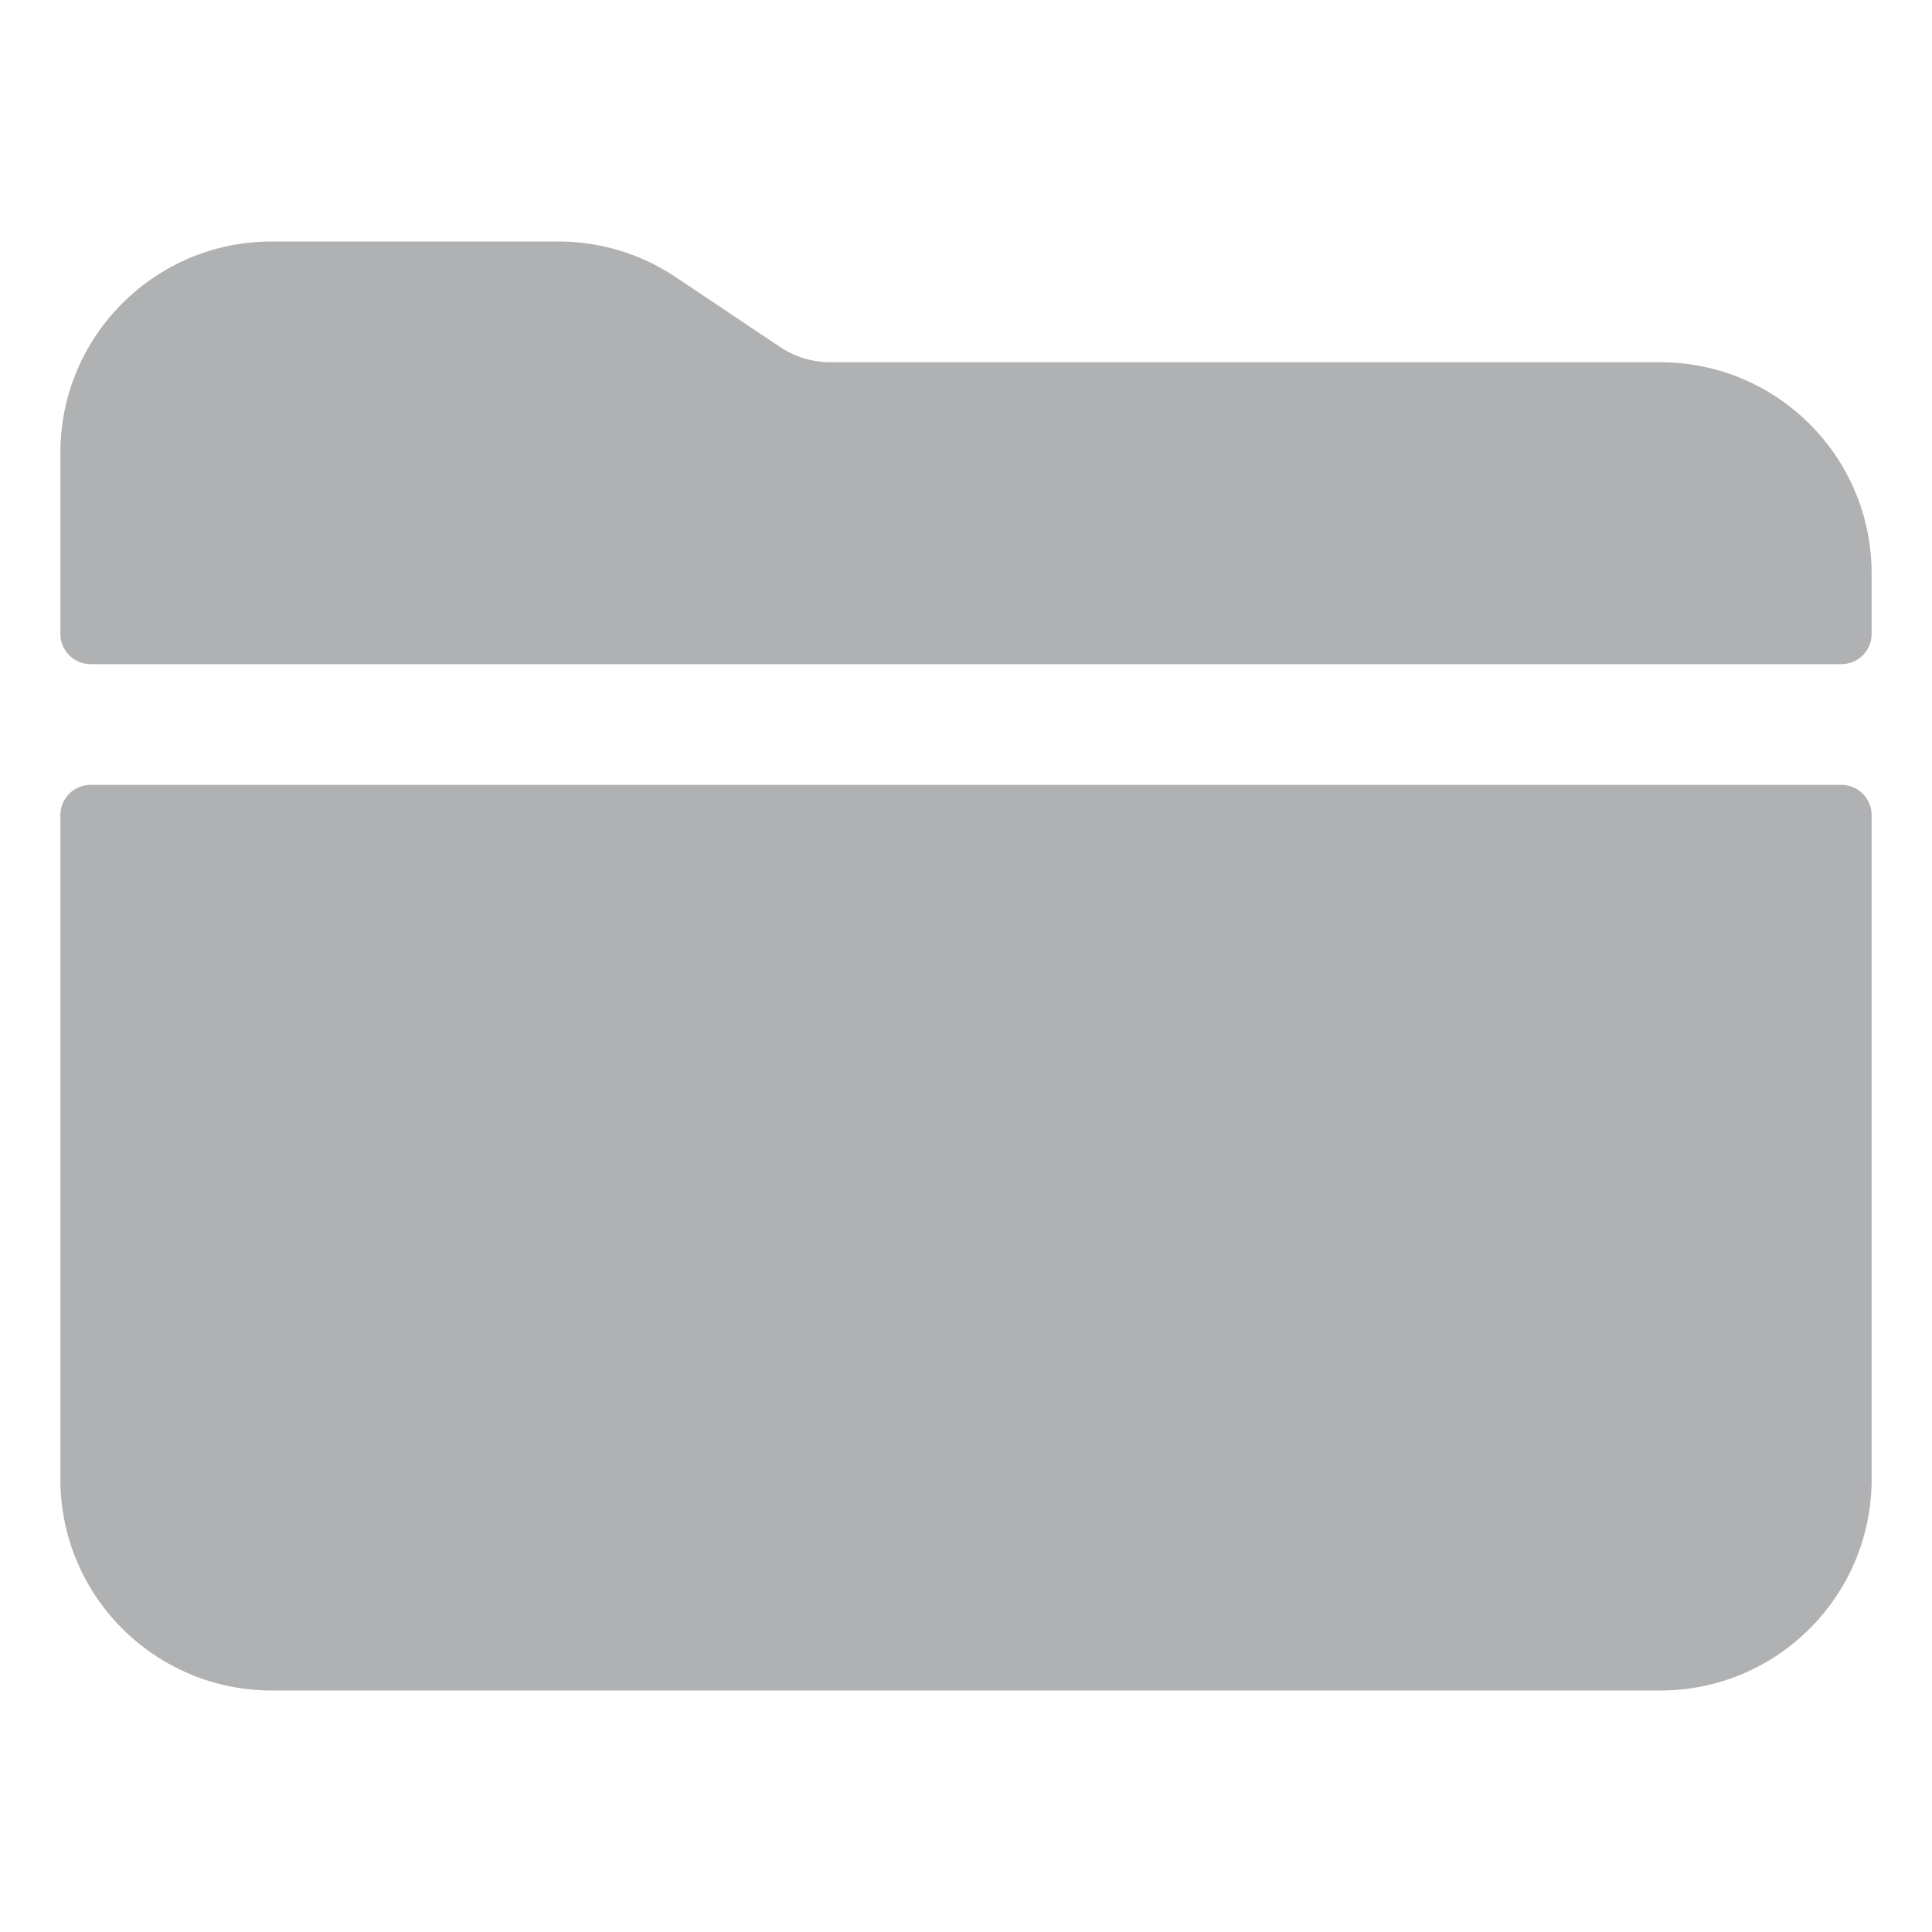
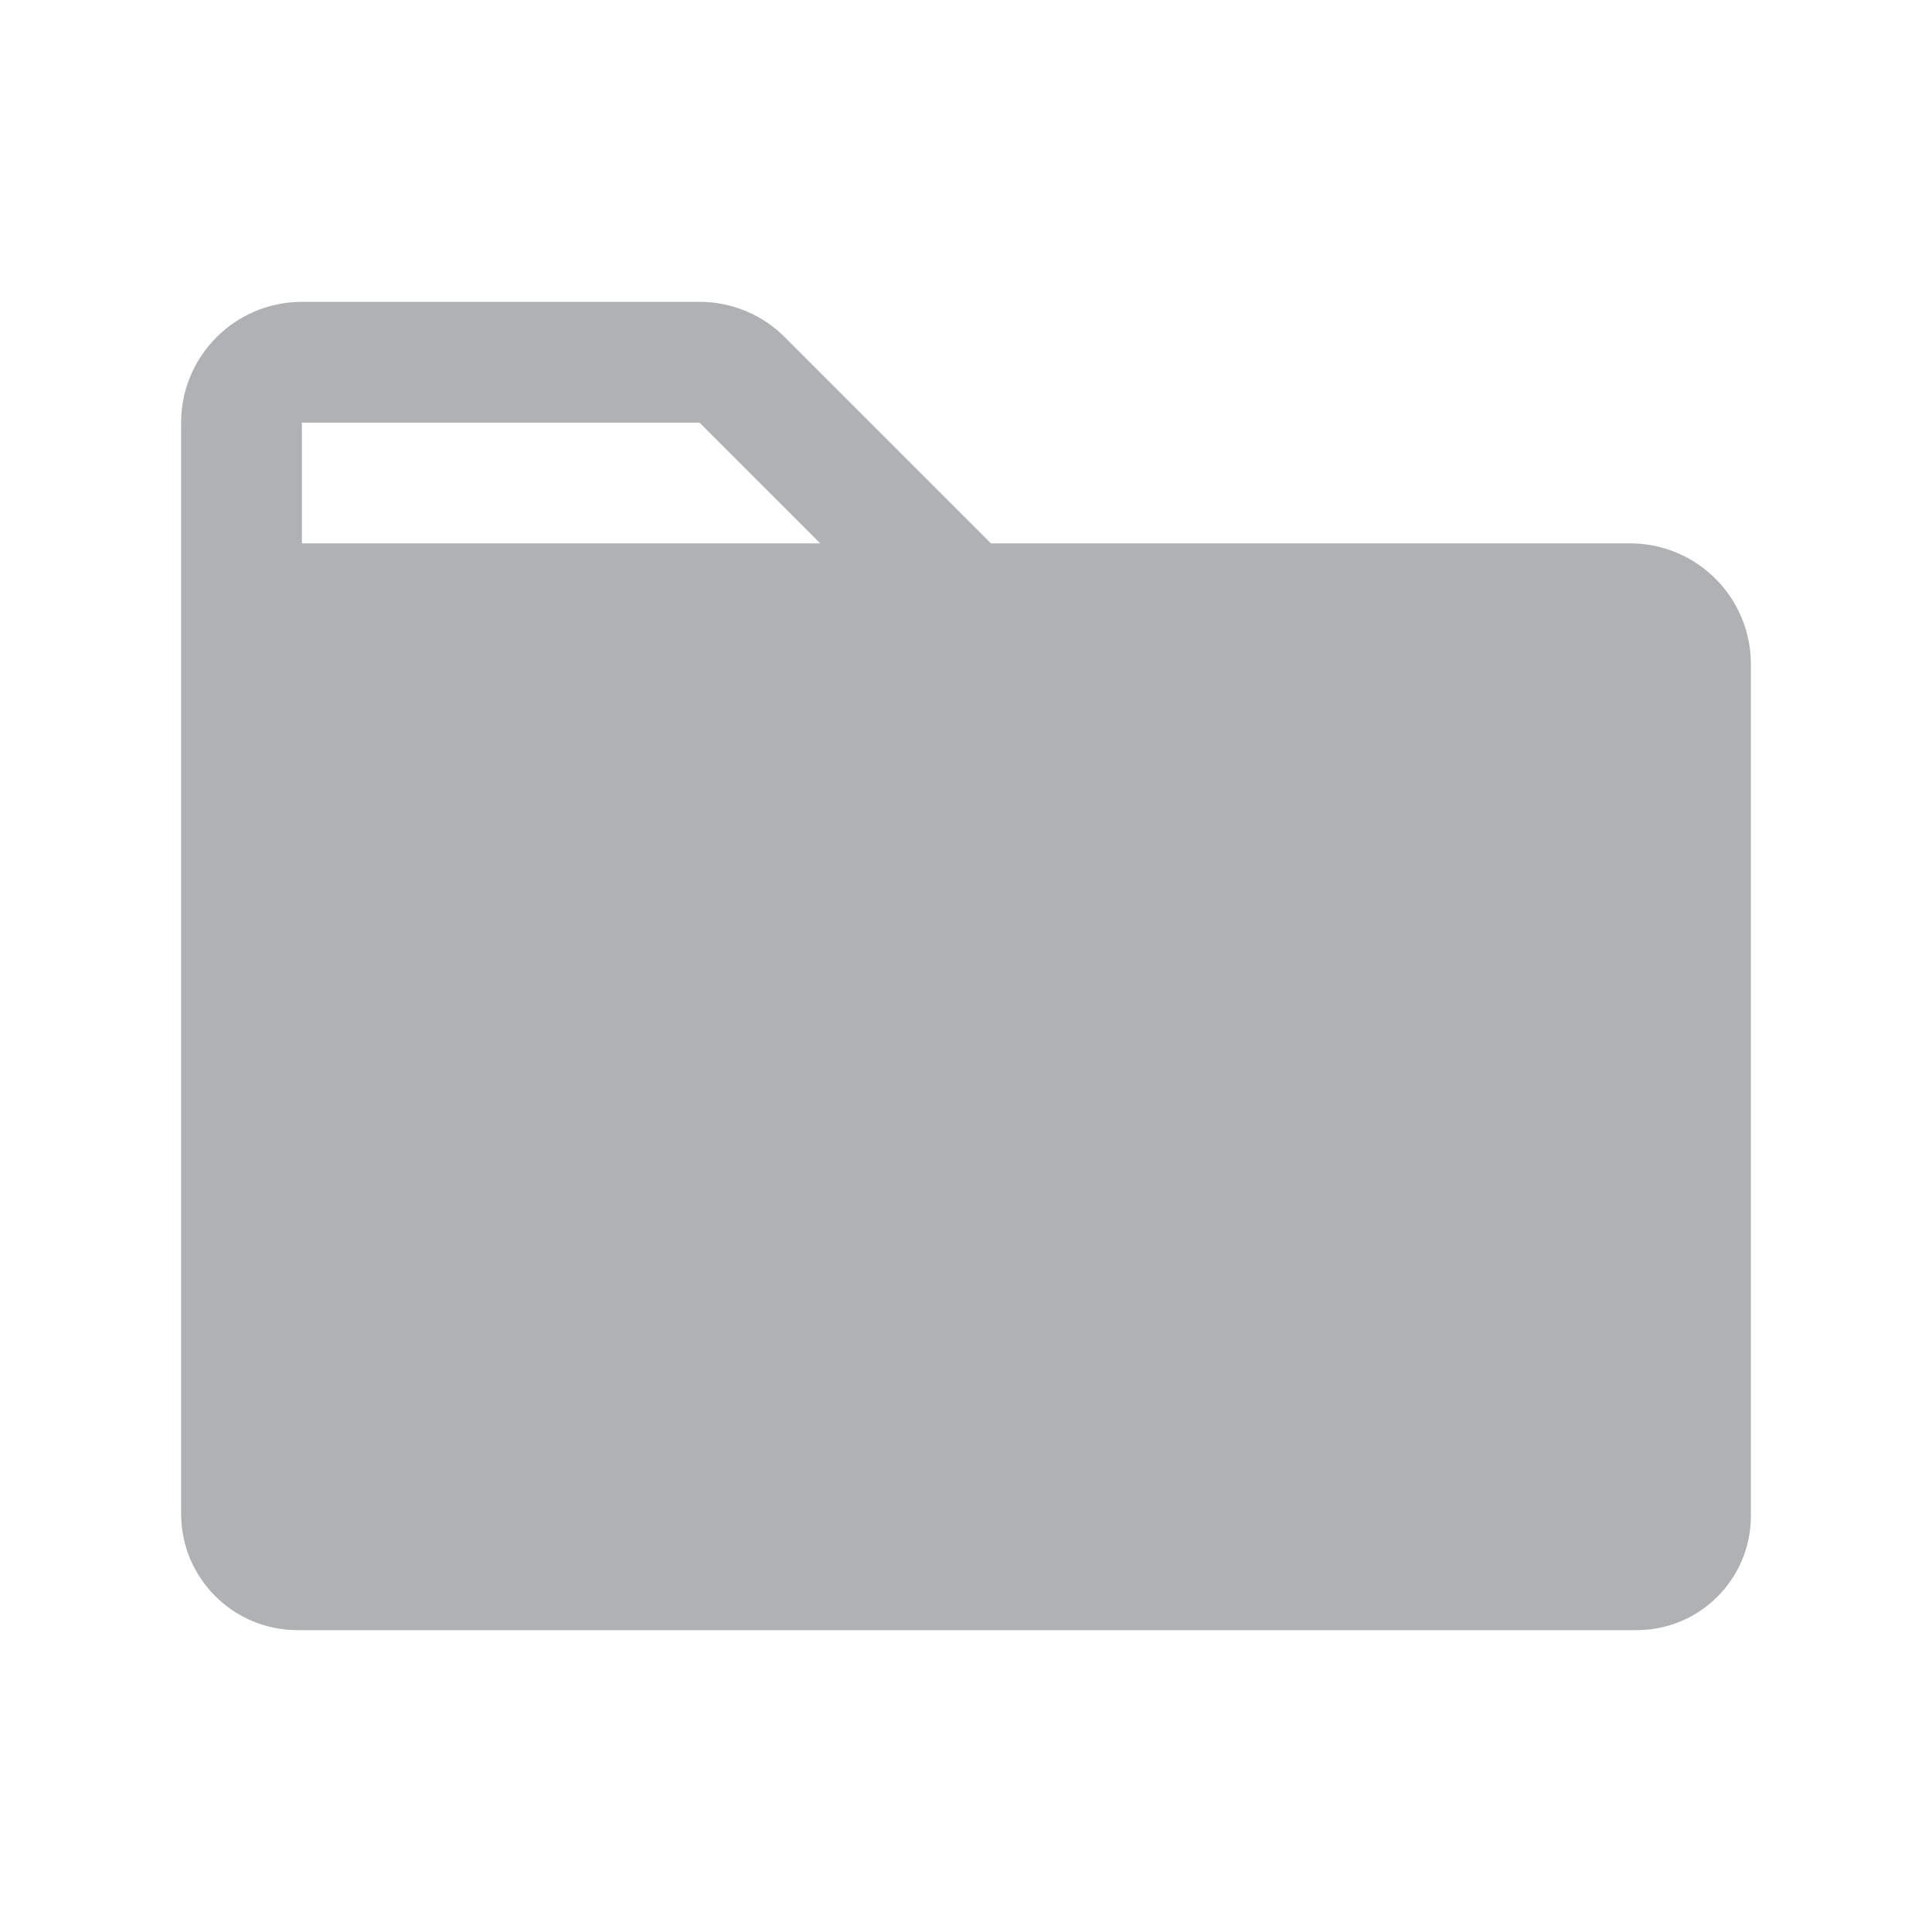
- <svg xmlns="http://www.w3.org/2000/svg" class="ionicon" viewBox="0 0 32 32" version="1.1" id="svg848" width="32" height="32">
-   <defs id="defs852" />
-   <path d="M 31,9.5 A 3.5,3.5 0 0 0 27.5,6 H 13.757 A 1.493,1.493 0 0 1 12.925,5.75 L 11.188,4.588 A 3.486,3.486 0 0 0 9.243,4 H 4.5 A 3.5,3.5 0 0 0 1,7.5 v 3 A 0.5,0.5 0 0 0 1.5,11 h 29 A 0.5,0.5 0 0 0 31,10.5 Z M 1,24.5 A 3.5,3.5 0 0 0 4.5,28 h 23 A 3.5,3.5 0 0 0 31,24.5 v -11 A 0.5,0.5 0 0 0 30.5,13 H 1.5 A 0.5,0.5 0 0 0 1,13.5 Z" id="path846" style="fill:#afb1b3;fill-opacity:1;stroke-width:0.062" />
-   <rect style="fill:none;fill-rule:evenodd;stroke-width:0.129;stroke-linecap:round;stroke-linejoin:round" id="rect918" width="32" height="32" x="-8.880805e-15" y="7.2386541e-14" />
+ <svg xmlns="http://www.w3.org/2000/svg" width="32" height="32" fill="#afb1b3" viewBox="0 0 256 256">
+   <path d="M216,72H131.31L104,44.69A15.88,15.88,0,0,0,92.69,40H40A16,16,0,0,0,24,56V200.62A15.41,15.41,0,0,0,39.39,216h177.5A15.13,15.13,0,0,0,232,200.89V88A16,16,0,0,0,216,72ZM40,56H92.69l16,16H40Z" />
</svg>
